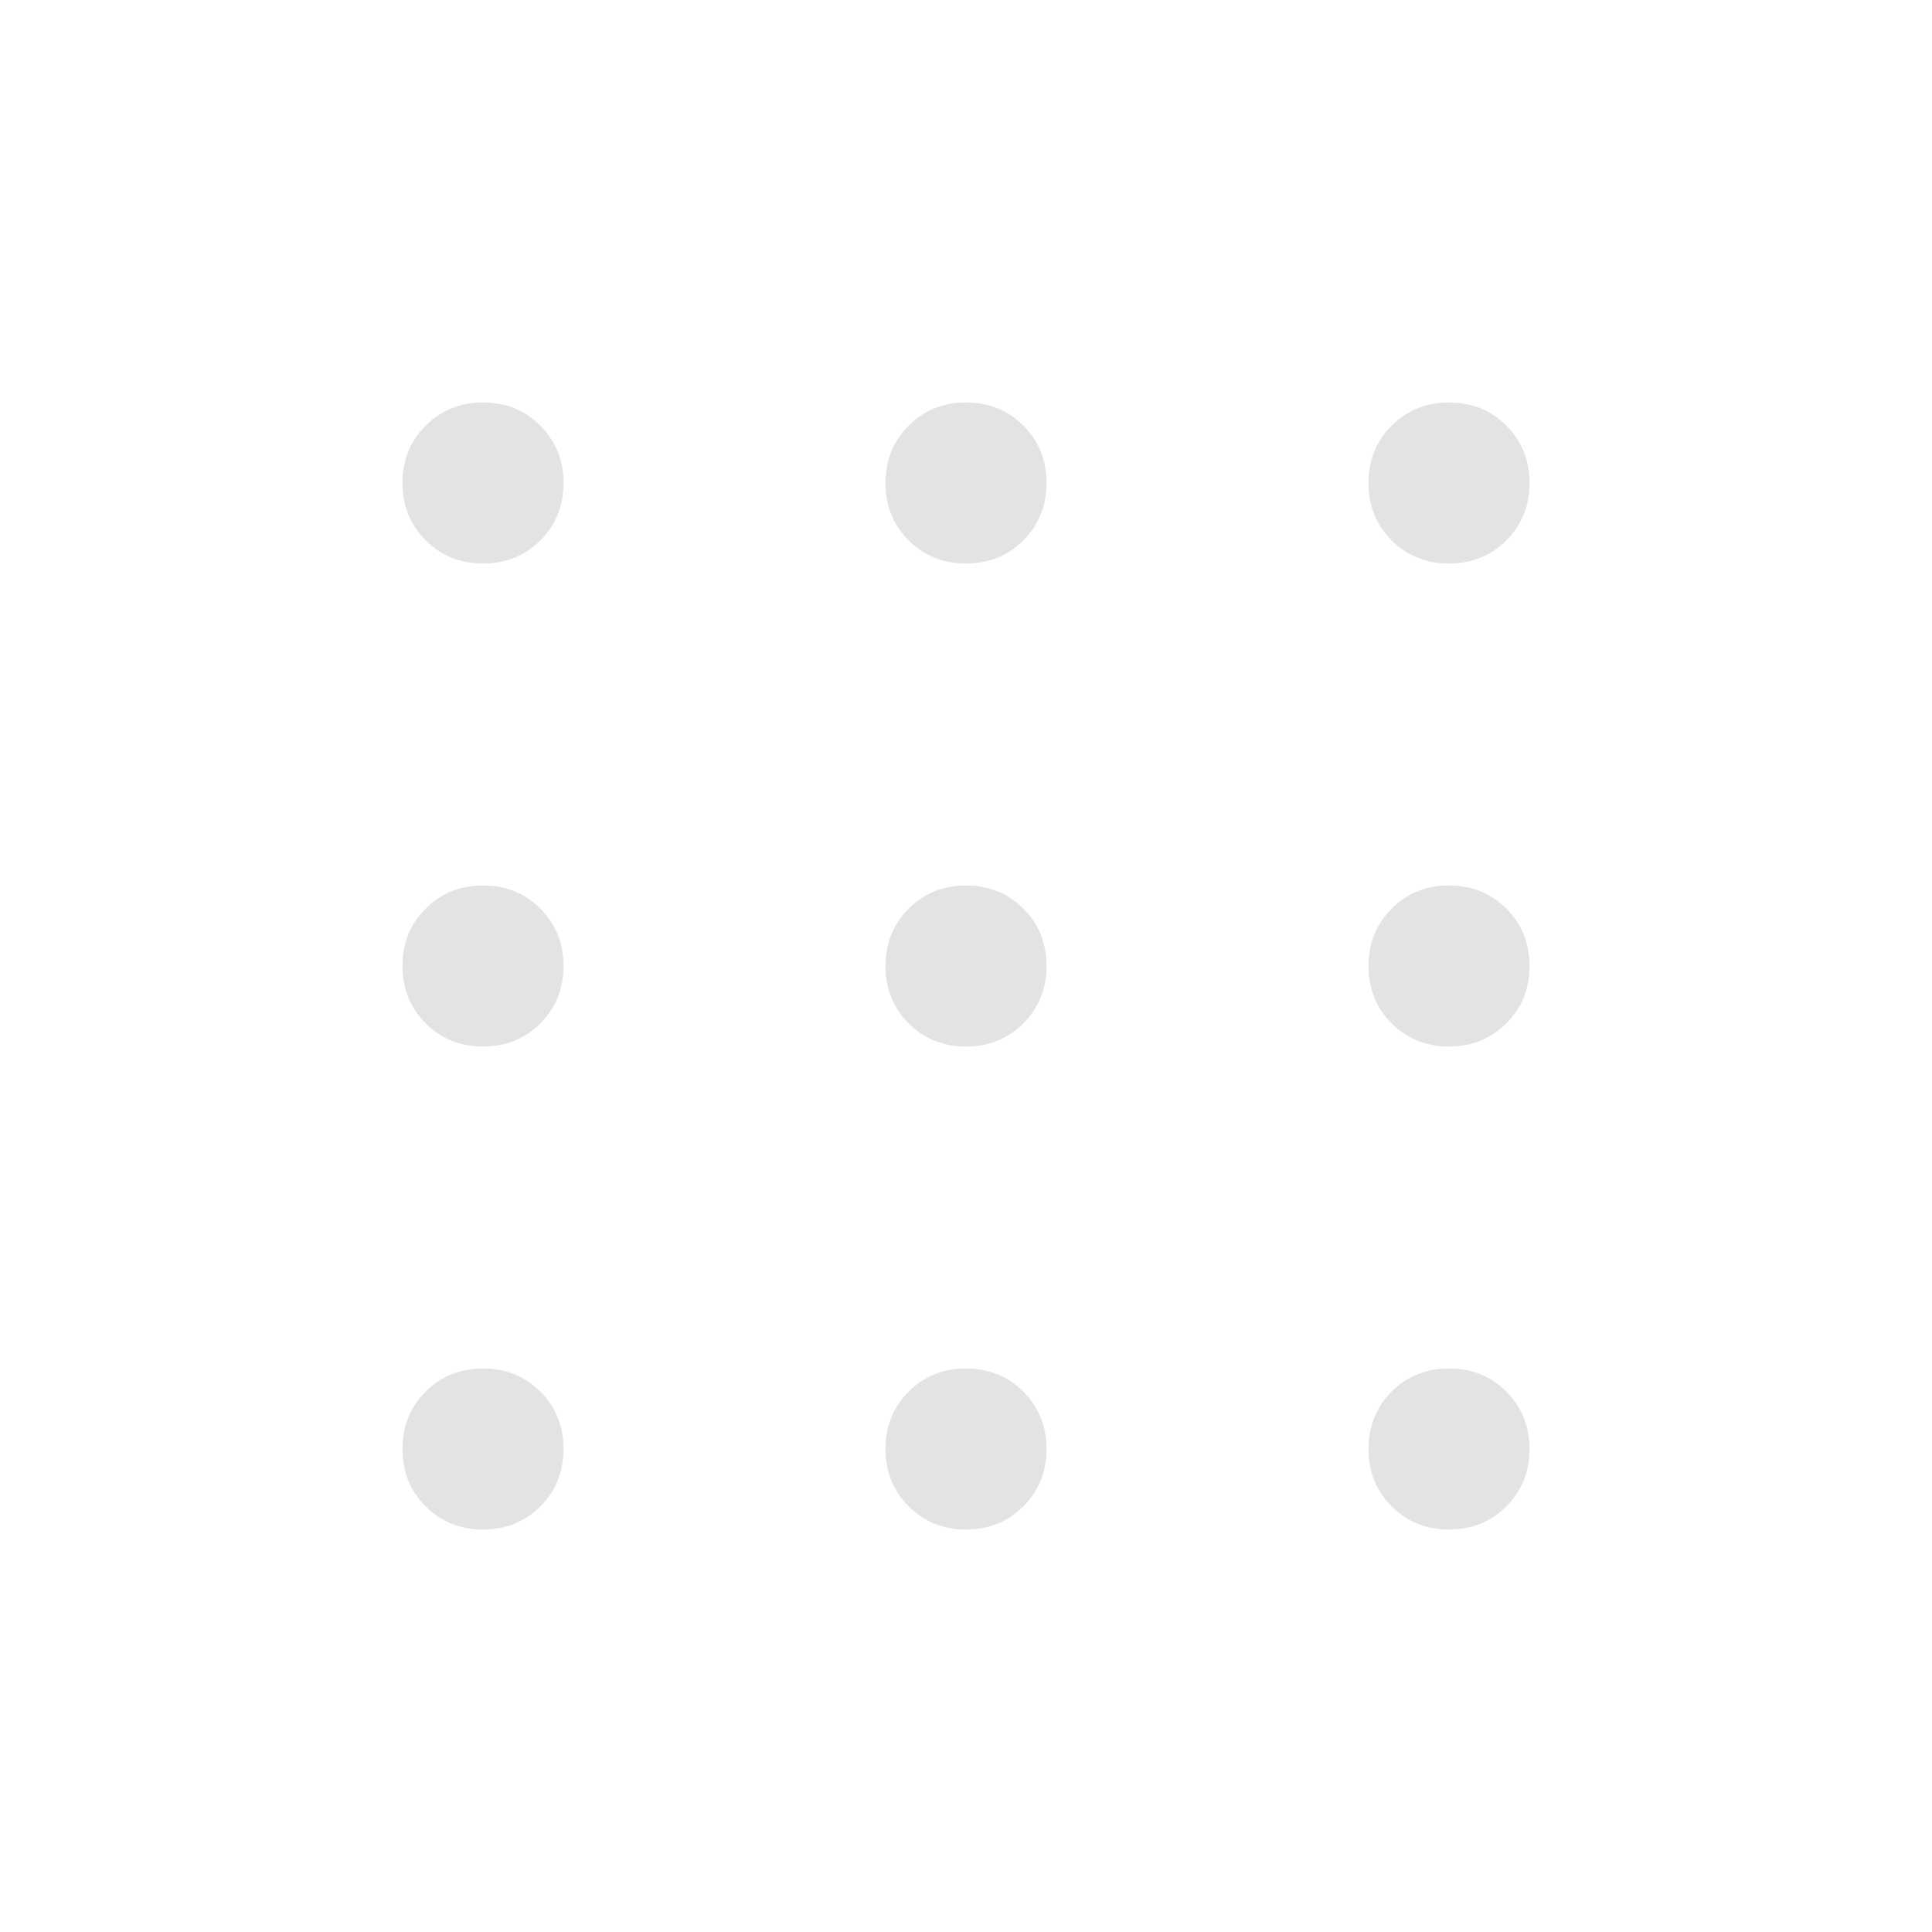
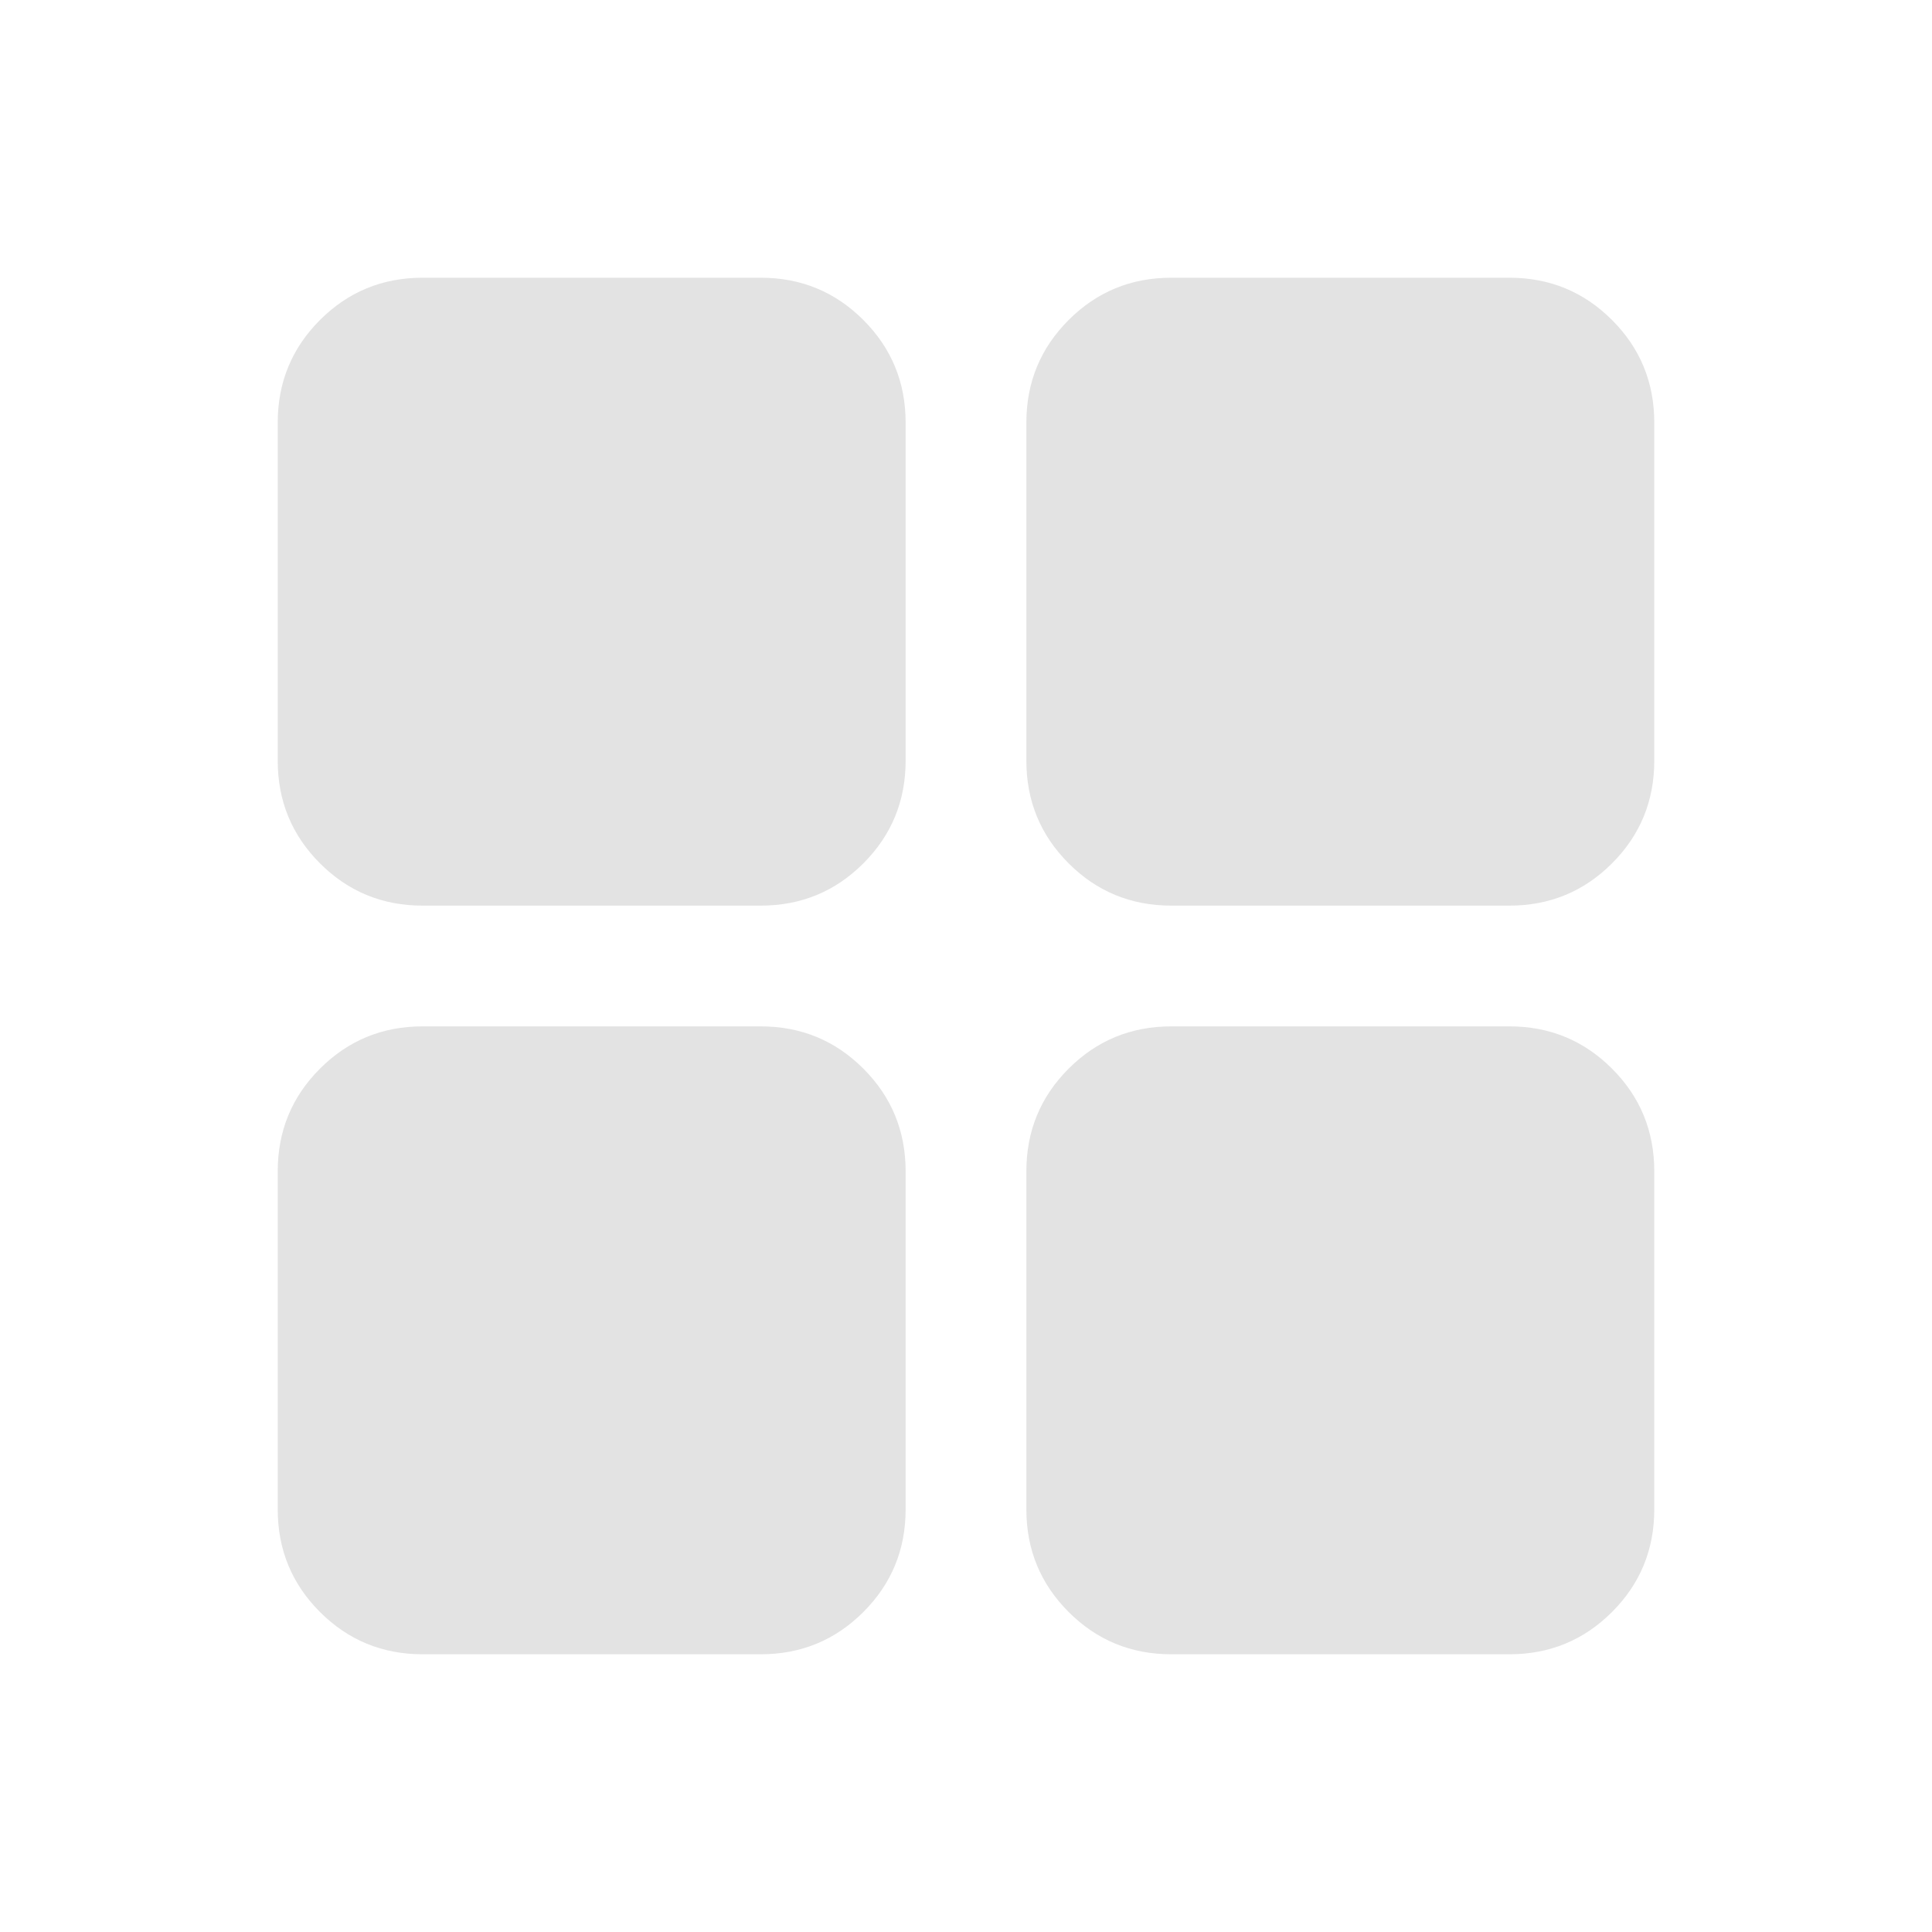
<svg xmlns="http://www.w3.org/2000/svg" height="24px" viewBox="0 -960 960 960" width="24px" fill="#e3e3e3">
-   <path d="M211.5-211.5Q200-223 200-240t11.5-28.5Q223-280 240-280t28.5 11.5Q280-257 280-240t-11.5 28.5Q257-200 240-200t-28.5-11.5Zm240 0Q440-223 440-240t11.5-28.5Q463-280 480-280t28.5 11.5Q520-257 520-240t-11.5 28.5Q497-200 480-200t-28.5-11.5Zm240 0Q680-223 680-240t11.5-28.5Q703-280 720-280t28.5 11.5Q760-257 760-240t-11.5 28.5Q737-200 720-200t-28.5-11.5Zm-480-240Q200-463 200-480t11.5-28.5Q223-520 240-520t28.5 11.5Q280-497 280-480t-11.5 28.5Q257-440 240-440t-28.5-11.5Zm240 0Q440-463 440-480t11.5-28.5Q463-520 480-520t28.5 11.5Q520-497 520-480t-11.5 28.5Q497-440 480-440t-28.5-11.5Zm240 0Q680-463 680-480t11.5-28.5Q703-520 720-520t28.5 11.5Q760-497 760-480t-11.5 28.5Q737-440 720-440t-28.5-11.5Zm-480-240Q200-703 200-720t11.5-28.5Q223-760 240-760t28.5 11.5Q280-737 280-720t-11.5 28.5Q257-680 240-680t-28.5-11.5Zm240 0Q440-703 440-720t11.5-28.5Q463-760 480-760t28.5 11.5Q520-737 520-720t-11.5 28.5Q497-680 480-680t-28.5-11.5Zm240 0Q680-703 680-720t11.5-28.5Q703-760 720-760t28.5 11.5Q760-737 760-720t-11.5 28.5Q737-680 720-680t-28.5-11.5Z" />
+   <path d="M210-510q-30 0-51-21t-21-51v-168q0-30 21-51t51-21h168q30 0 51 21t21 51v168q0 30-21 51t-51 21H210Zm372 0q-30 0-51-21t-21-51v-168q0-30 21-51t51-21h168q30 0 51 21t21 51v168q0 30-21 51t-51 21H582ZM210-138q-30 0-51-21t-21-51v-168q0-30 21-51t51-21h168q30 0 51 21t21 51v168q0 30-21 51t-51 21H210Zm372 0q-30 0-51-21t-21-51v-168q0-30 21-51t51-21h168q30 0 51 21t21 51v168q0 30-21 51t-51 21H582Z" />
</svg>
